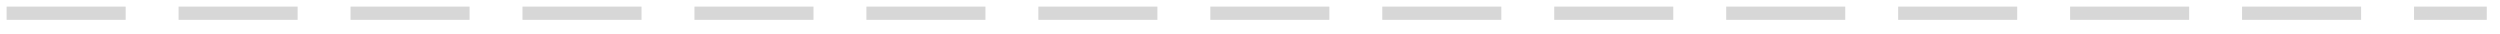
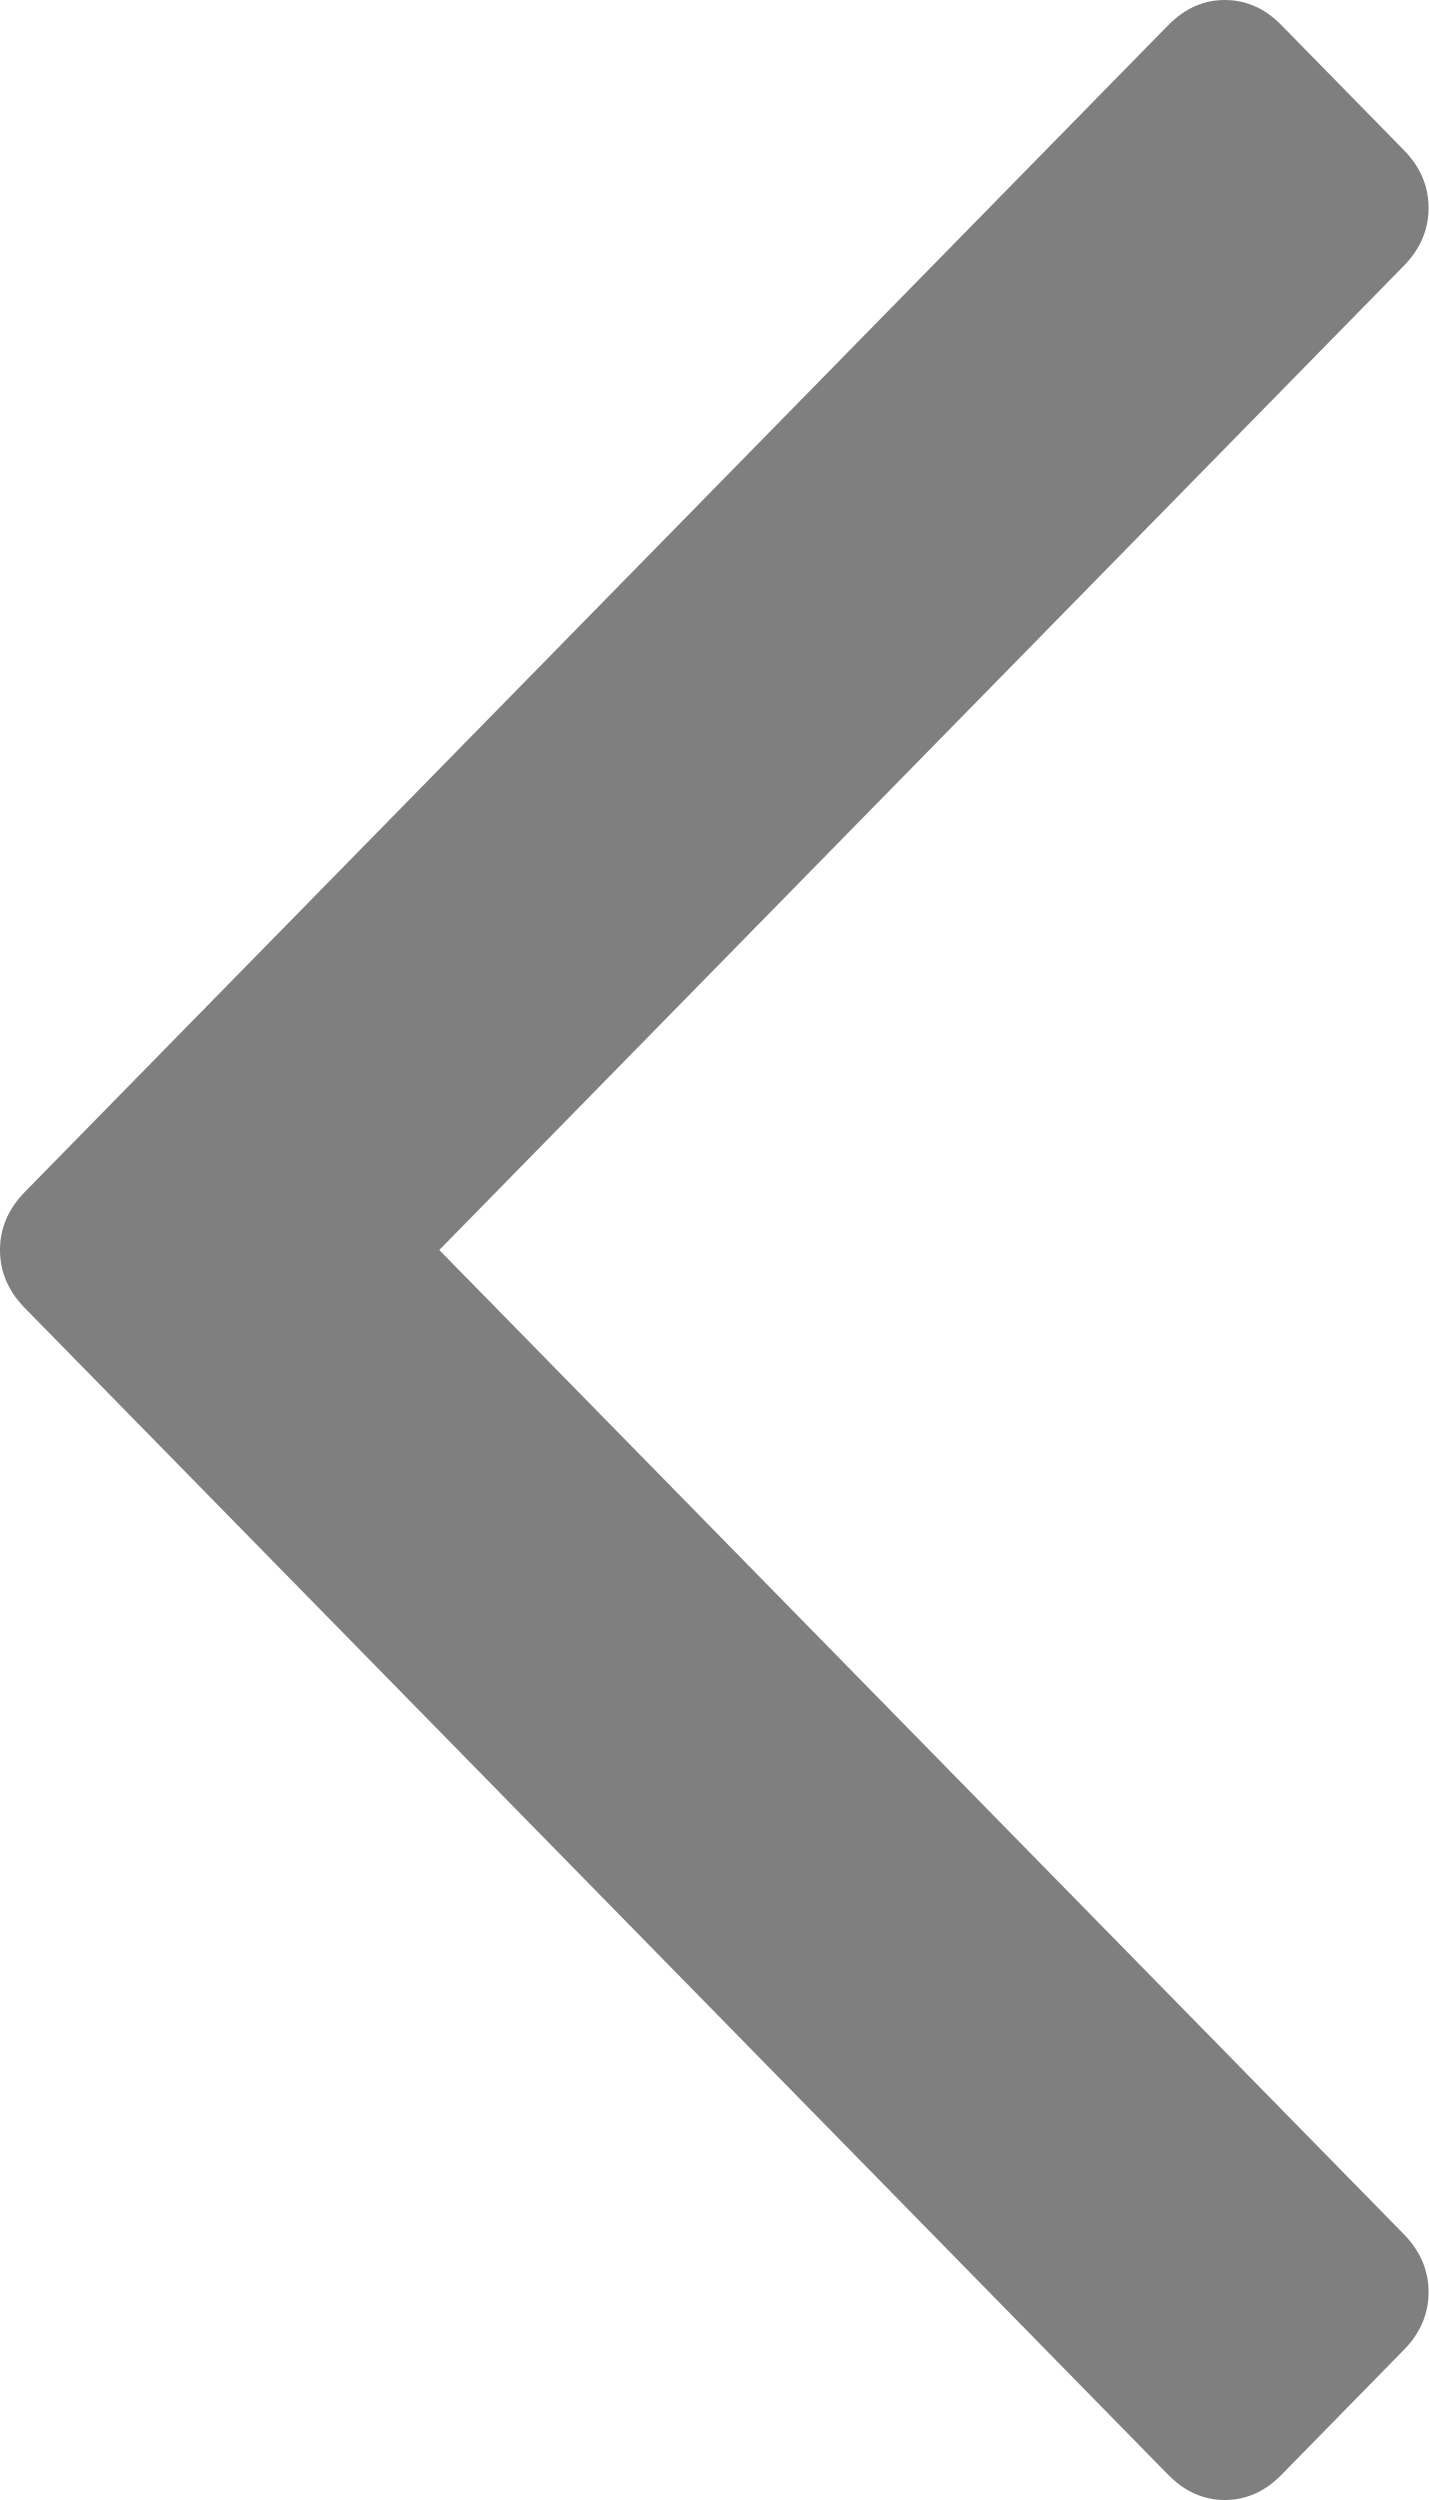
- <svg xmlns="http://www.w3.org/2000/svg" version="1.1" width="378px" height="5px">
-   <g transform="matrix(1 0 0 1 -559 -1474 )">
-     <path d="M 560 1476  L 935 1476  " stroke-width="2" stroke-dasharray="18,8" stroke="#d7d7d7" fill="none" />
+ <svg xmlns="http://www.w3.org/2000/svg" version="1.1" width="8px" height="14px">
+   <g transform="matrix(1 0 0 1 -578 -1381 )">
+     <path d="M 7.863 0.842  C 7.954 0.935  8 1.043  8 1.164  C 8 1.286  7.954 1.393  7.863 1.487  L 2.46 7  L 7.863 12.513  C 7.954 12.607  8 12.714  8 12.836  C 8 12.957  7.954 13.065  7.863 13.158  L 7.175 13.86  C 7.084 13.953  6.978 14  6.859 14  C 6.74 14  6.635 13.953  6.543 13.86  L 0.137 7.323  C 0.046 7.229  0 7.122  0 7  C 0 6.878  0.046 6.771  0.137 6.677  L 6.543 0.14  C 6.635 0.047  6.74 0  6.859 0  C 6.978 0  7.084 0.047  7.175 0.14  L 7.863 0.842  Z " fill-rule="nonzero" fill="#7f7f7f" stroke="none" transform="matrix(1 0 0 1 578 1381 )" />
  </g>
</svg>
